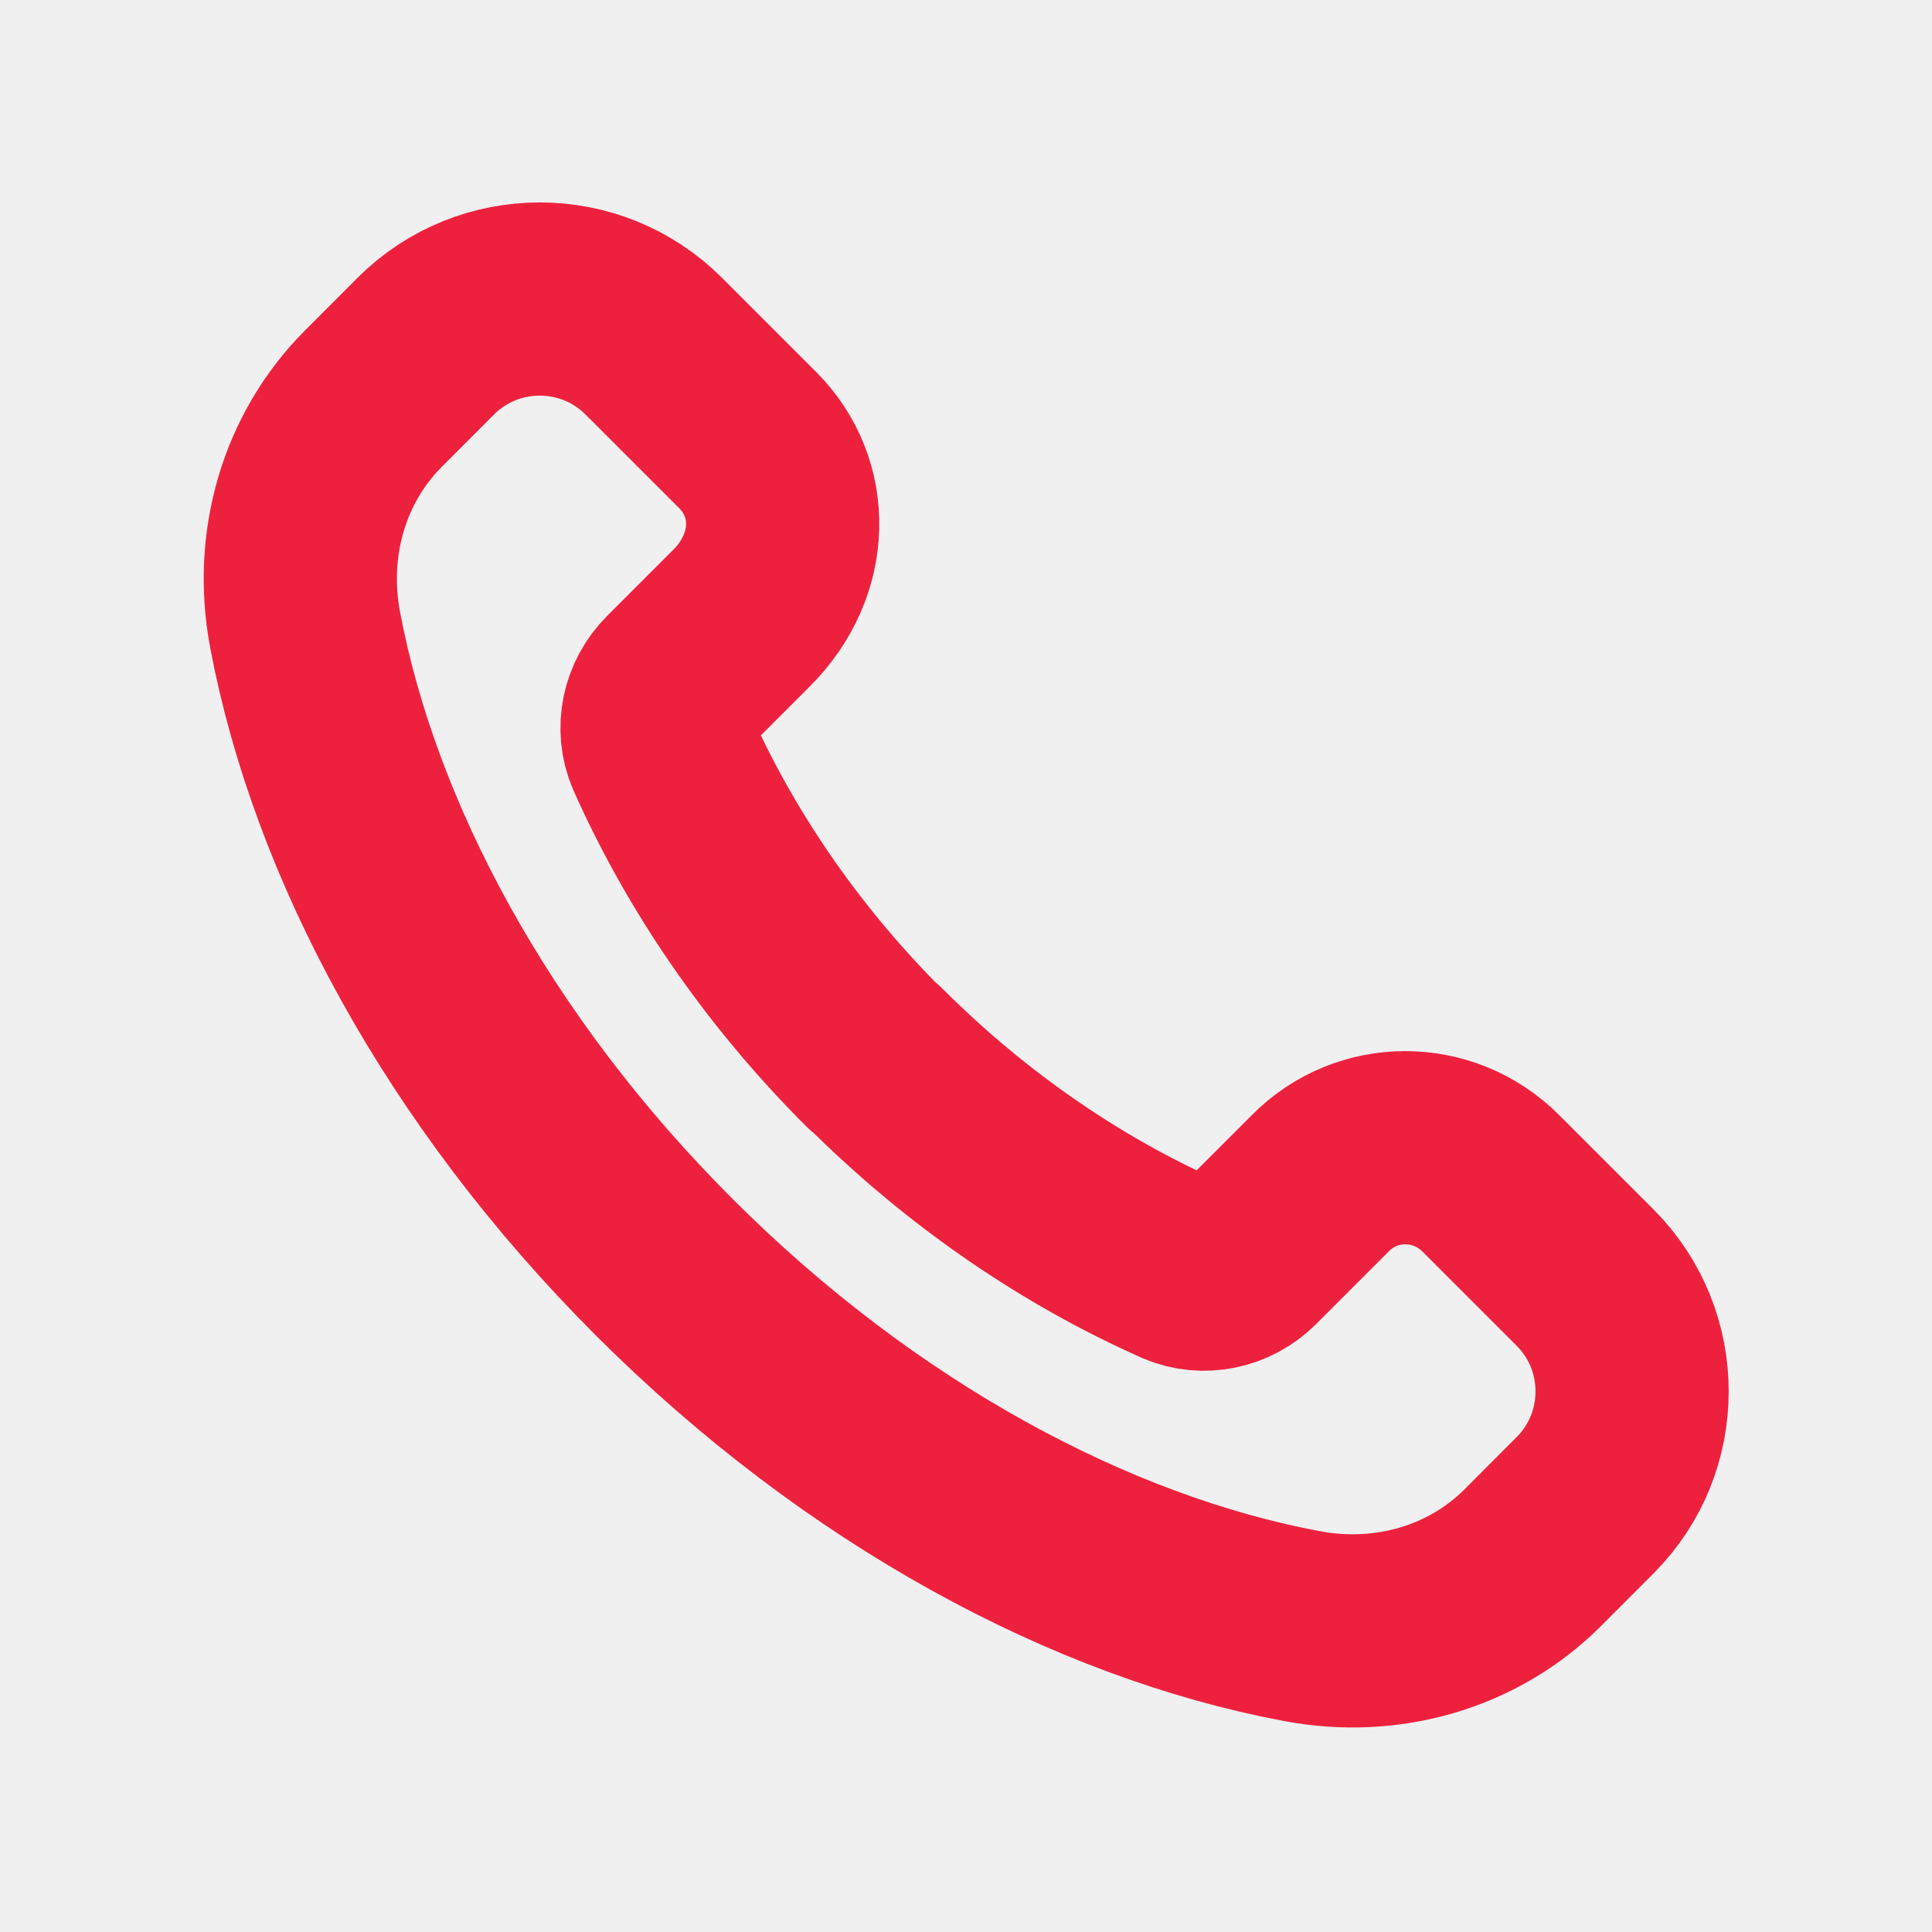
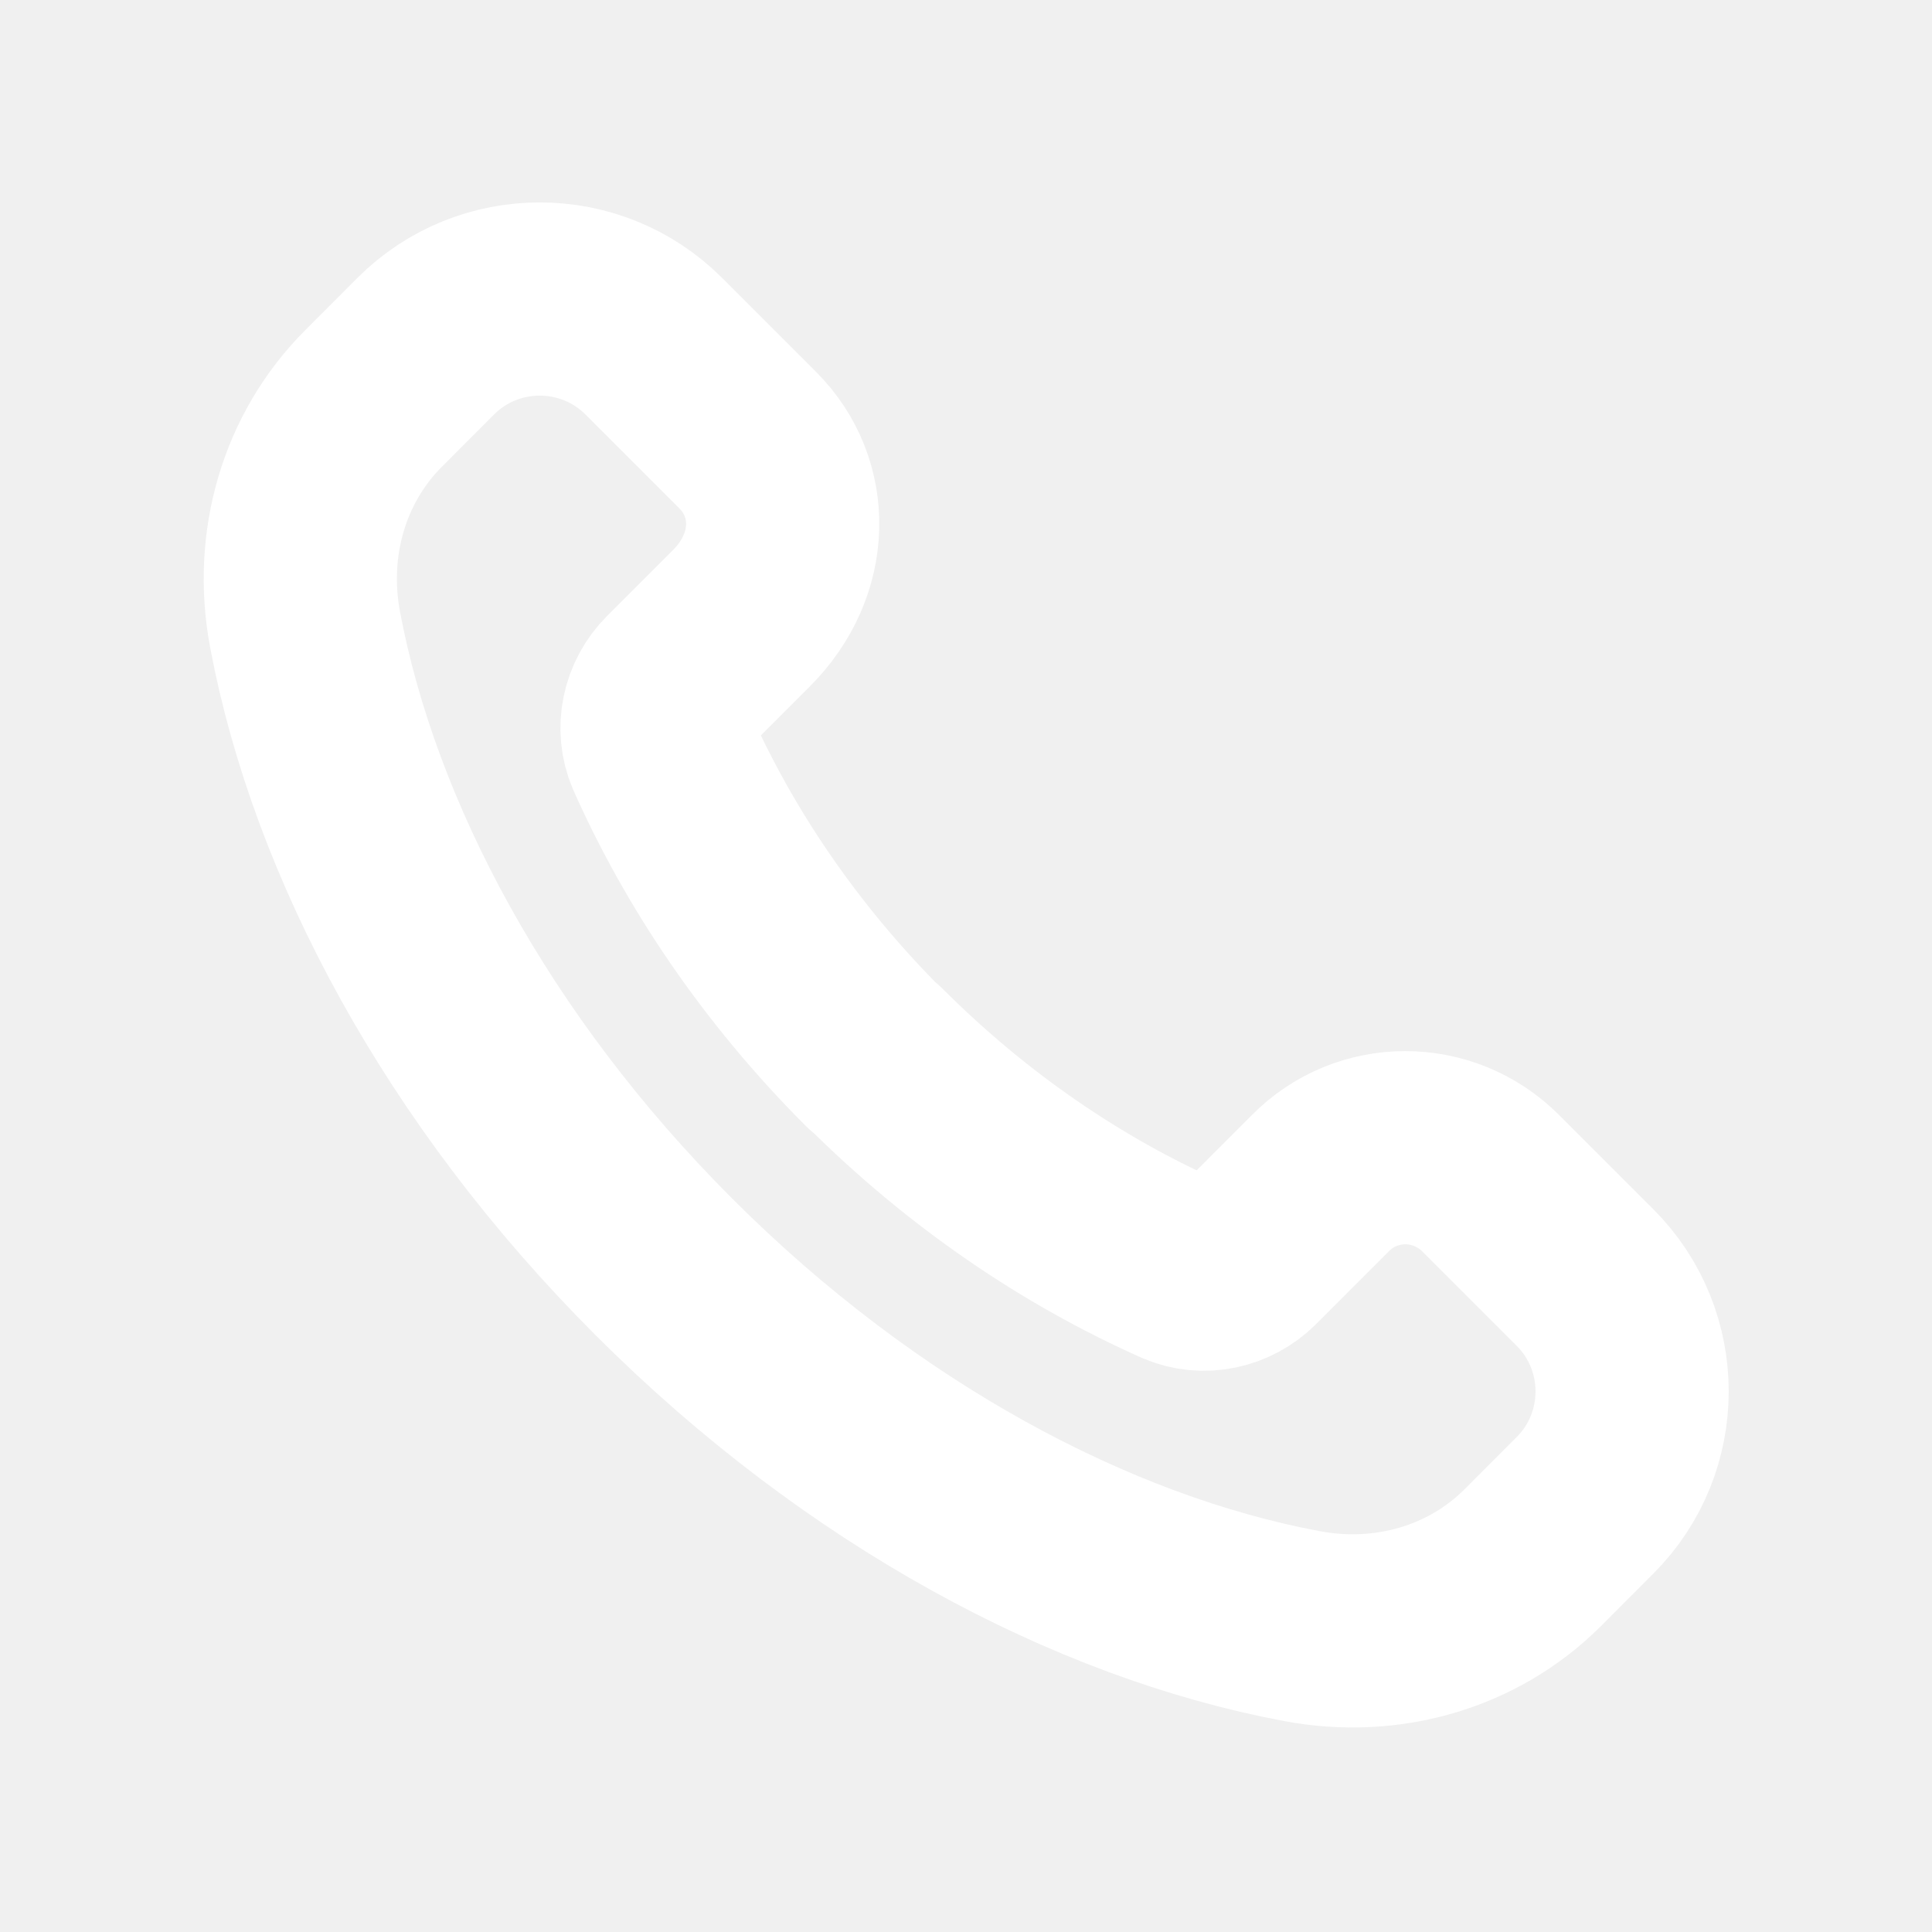
<svg xmlns="http://www.w3.org/2000/svg" width="20" height="20" viewBox="0 0 20 20" fill="none">
  <g clip-path="url(#clip0_75_4210)">
-     <path d="M9.05 10.95C8.075 9.975 7.342 8.883 6.85 7.775C6.75 7.542 6.808 7.267 6.992 7.083L7.675 6.4C8.233 5.842 8.233 5.05 7.742 4.558L6.767 3.583C6.117 2.933 5.058 2.933 4.408 3.583L3.867 4.125C3.25 4.742 2.992 5.633 3.158 6.517C3.567 8.692 4.833 11.075 6.875 13.117C8.917 15.158 11.3 16.425 13.475 16.833C14.358 17 15.25 16.742 15.867 16.125L16.408 15.583C17.058 14.933 17.058 13.875 16.408 13.225L15.433 12.25C14.942 11.758 14.15 11.758 13.667 12.25L12.917 13C12.733 13.183 12.458 13.242 12.225 13.142C11.117 12.65 10.025 11.917 9.05 10.942V10.95Z" stroke="#ed213e" stroke-width="2" stroke-linecap="round" stroke-linejoin="round" />
+     <path d="M9.05 10.95C8.075 9.975 7.342 8.883 6.85 7.775C6.75 7.542 6.808 7.267 6.992 7.083L7.675 6.4C8.233 5.842 8.233 5.05 7.742 4.558L6.767 3.583C6.117 2.933 5.058 2.933 4.408 3.583L3.867 4.125C3.25 4.742 2.992 5.633 3.158 6.517C3.567 8.692 4.833 11.075 6.875 13.117C8.917 15.158 11.3 16.425 13.475 16.833C14.358 17 15.25 16.742 15.867 16.125L16.408 15.583C17.058 14.933 17.058 13.875 16.408 13.225L15.433 12.25C14.942 11.758 14.15 11.758 13.667 12.25L12.917 13C12.733 13.183 12.458 13.242 12.225 13.142C11.117 12.65 10.025 11.917 9.05 10.942V10.95Z" stroke="white" stroke-width="2" stroke-linecap="round" stroke-linejoin="round" />
  </g>
  <defs>
    <clipPath id="clip0_75_4210">
      <rect width="20" height="20" fill="white" />
    </clipPath>
  </defs>
</svg>
